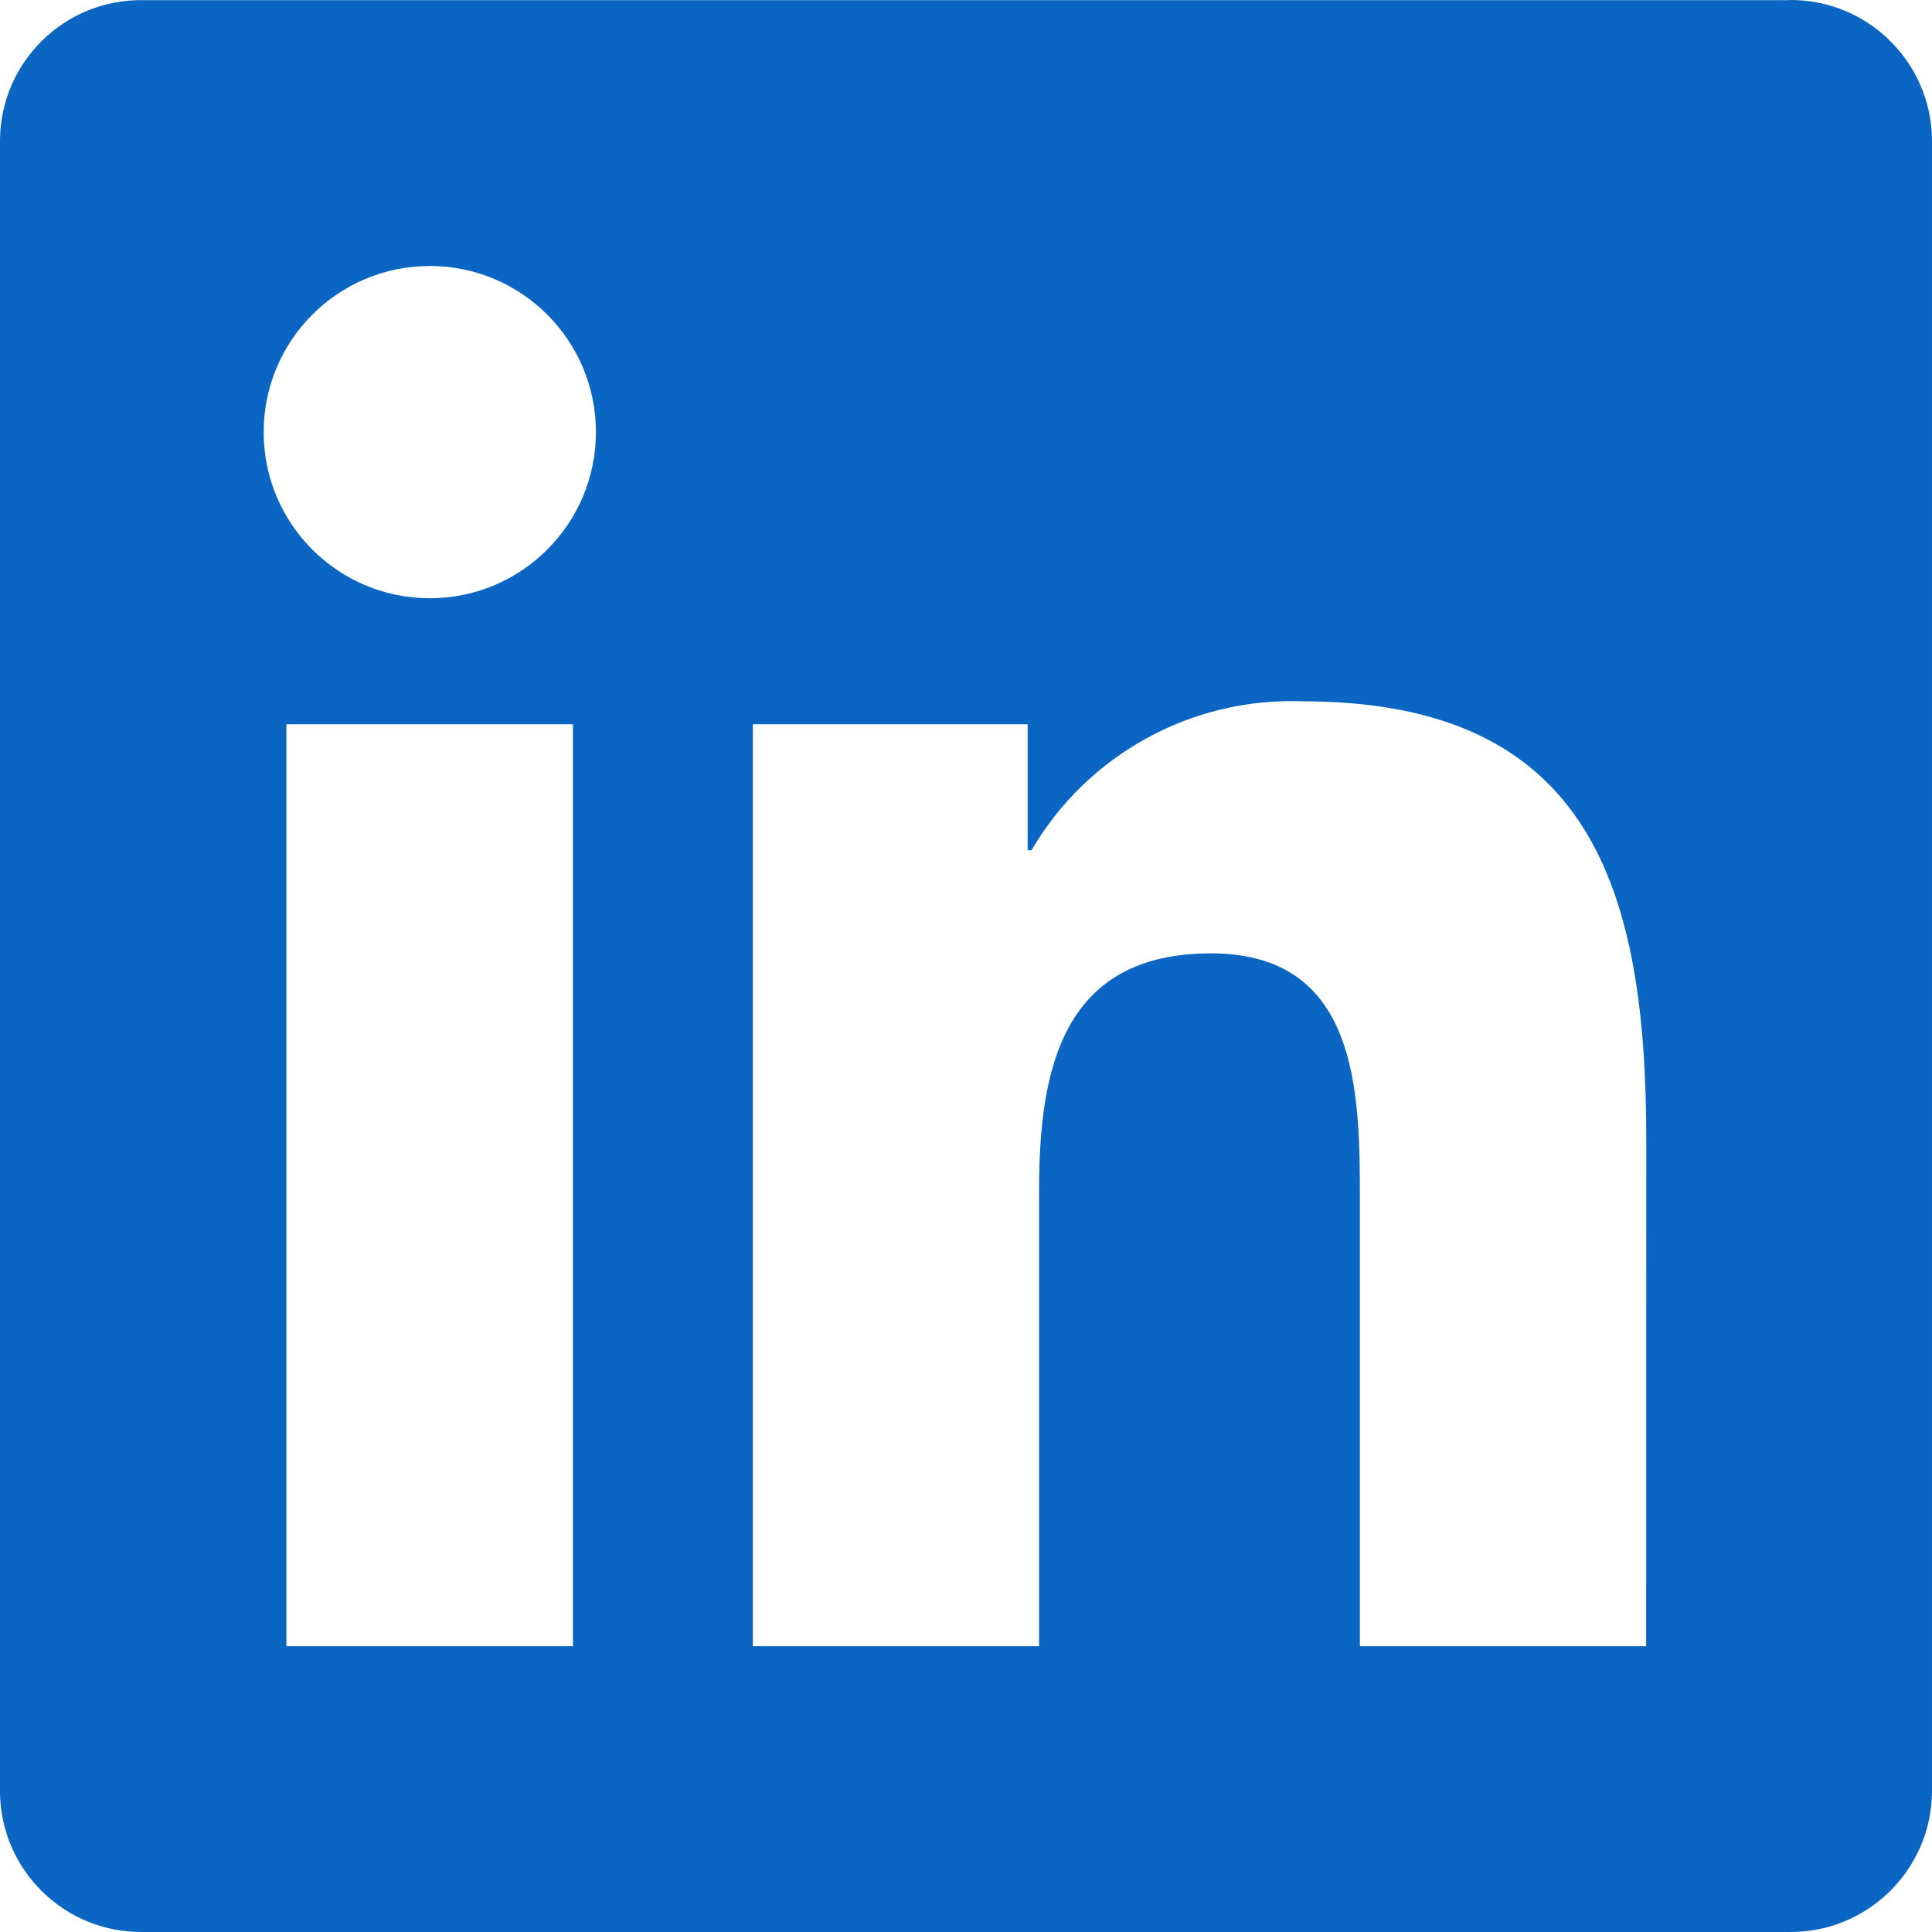
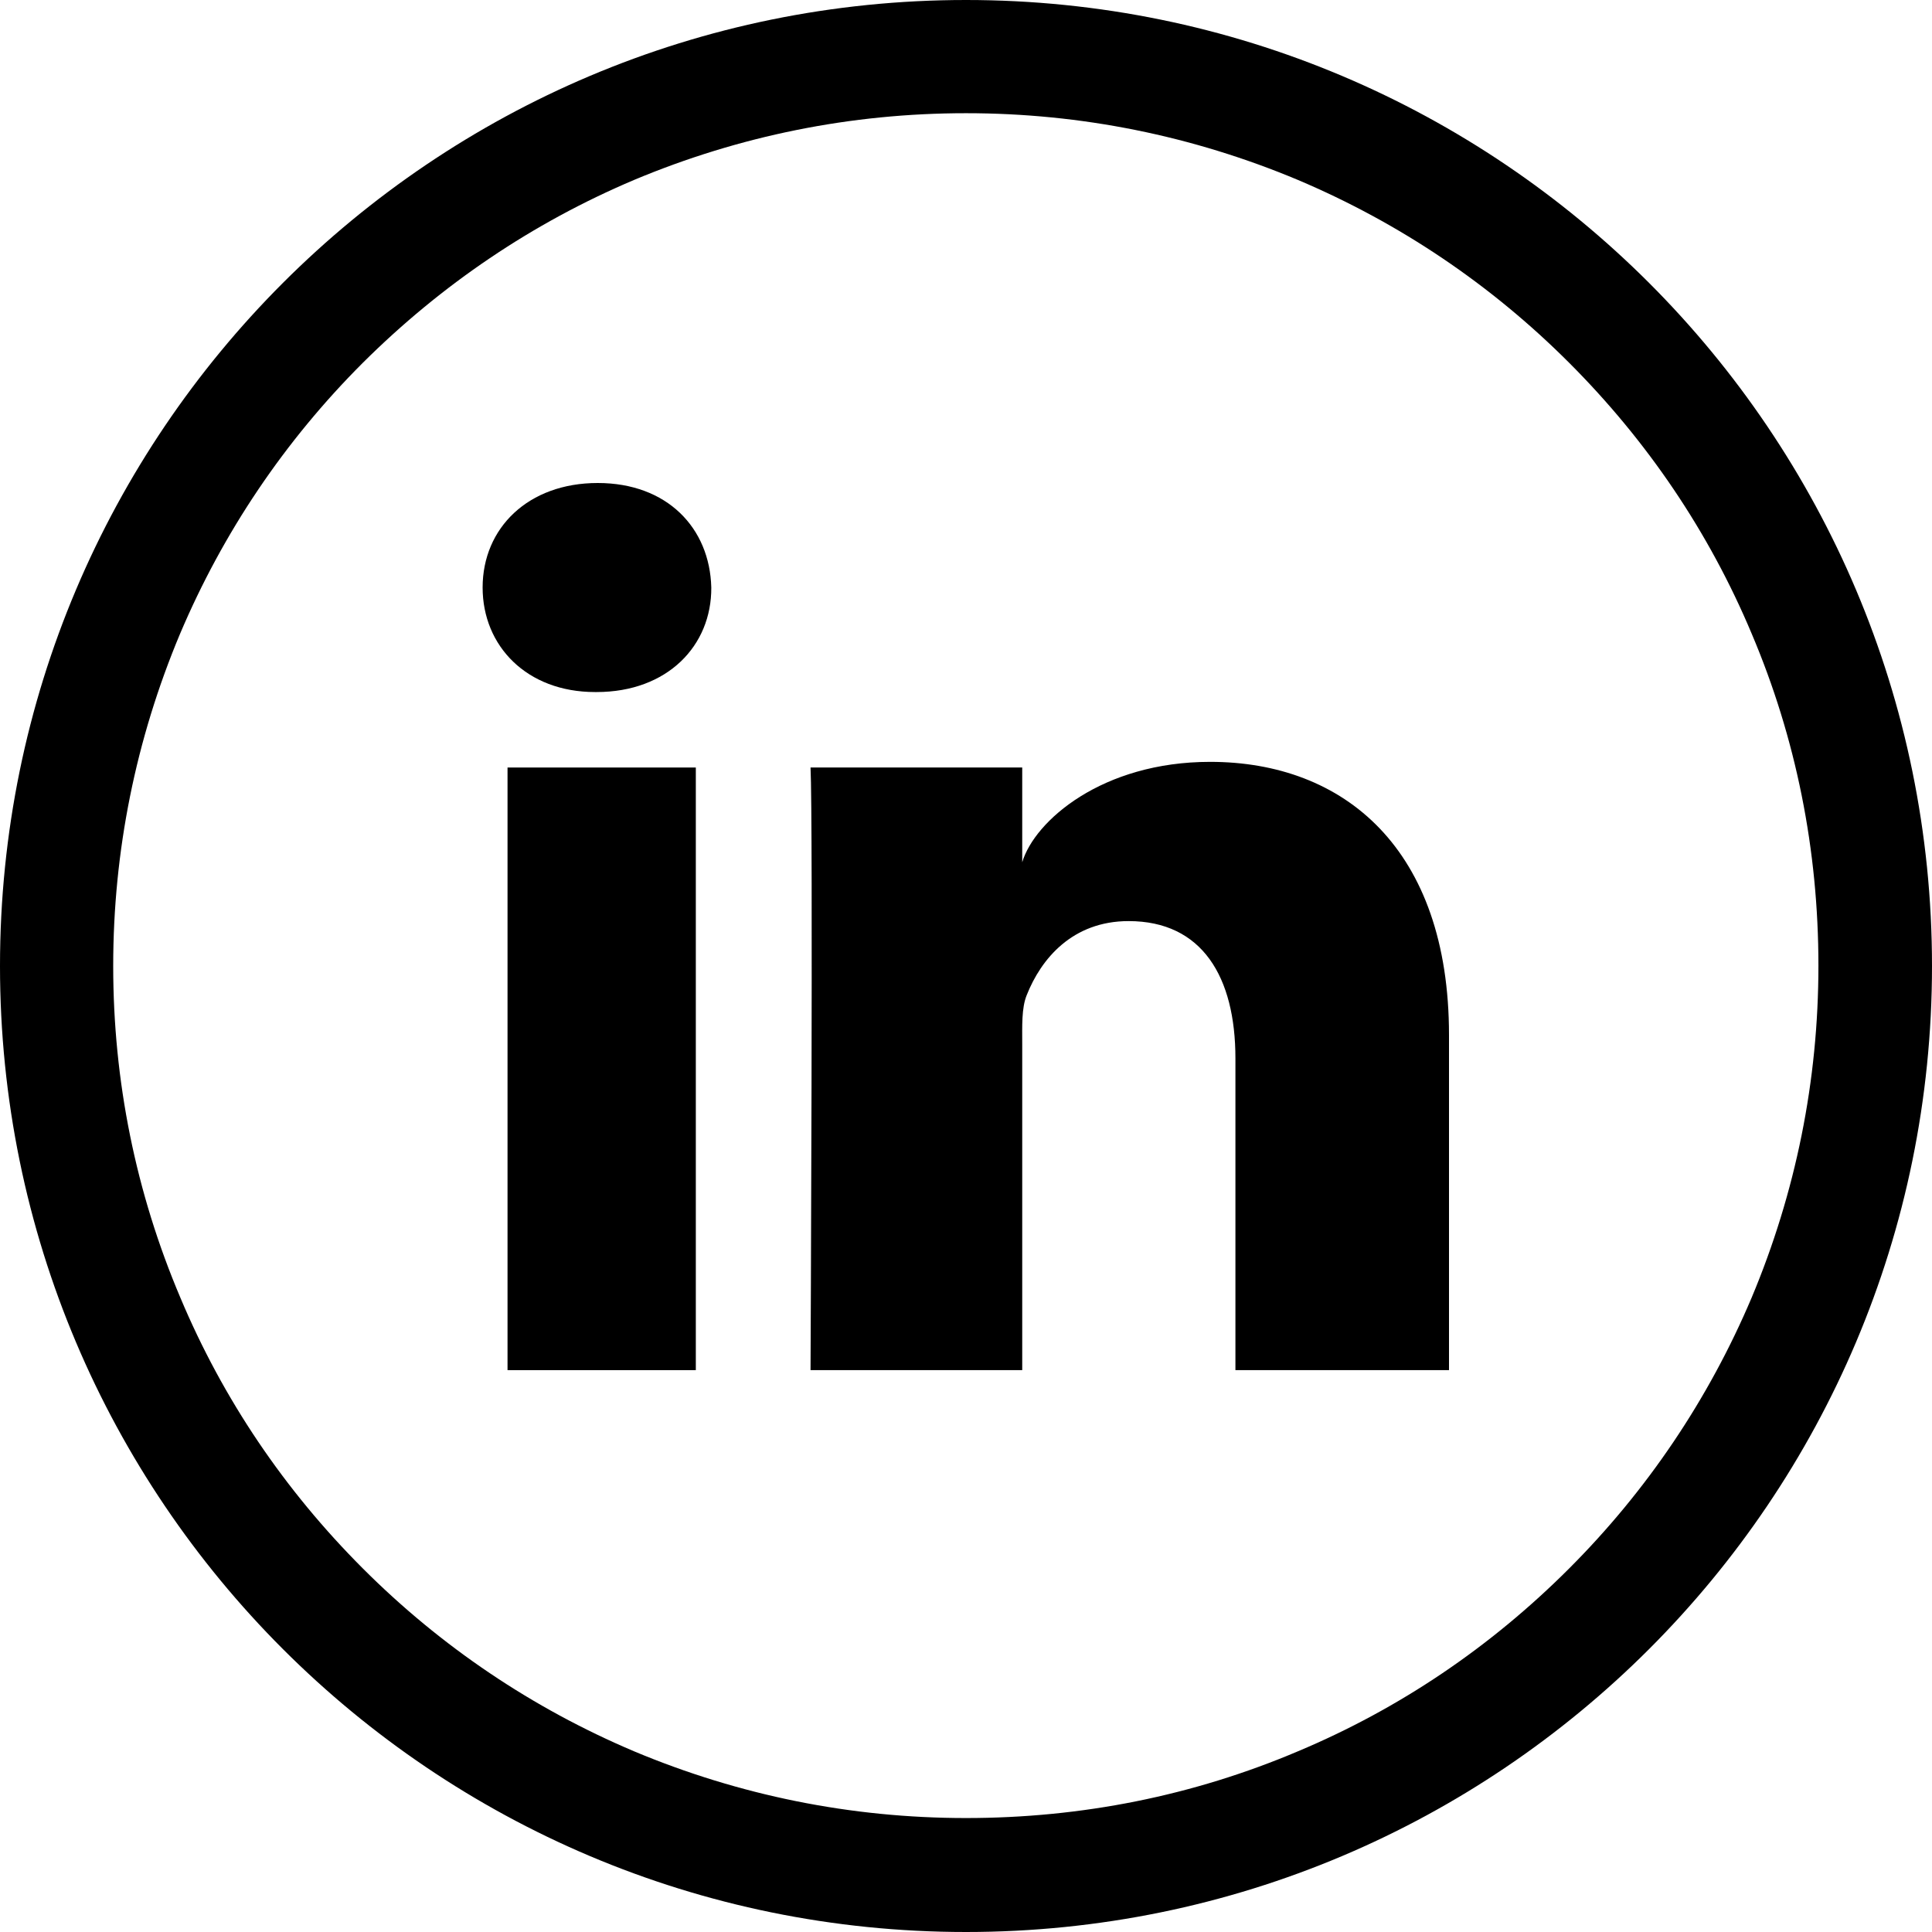
- <svg xmlns="http://www.w3.org/2000/svg" width="1em" height="1em" viewBox="0 0 256 256">
-   <path fill="#0a66c2" d="M218.123 218.127h-37.931v-59.403c0-14.165-.253-32.4-19.728-32.4c-19.756 0-22.779 15.434-22.779 31.369v60.43h-37.93V95.967h36.413v16.694h.51a39.907 39.907 0 0 1 35.928-19.733c38.445 0 45.533 25.288 45.533 58.186zM56.955 79.27c-12.157.002-22.014-9.852-22.016-22.009c-.002-12.157 9.851-22.014 22.008-22.016c12.157-.003 22.014 9.851 22.016 22.008A22.013 22.013 0 0 1 56.955 79.27m18.966 138.858H37.95V95.967h37.97zM237.033.018H18.89C8.58-.098.125 8.161-.001 18.471v219.053c.122 10.315 8.576 18.582 18.89 18.474h218.144c10.336.128 18.823-8.139 18.966-18.474V18.454c-.147-10.33-8.635-18.588-18.966-18.453" />
+ <svg xmlns="http://www.w3.org/2000/svg" fill="#000000" version="1.1" id="Layer_1" viewBox="-143 145 512 512" xml:space="preserve" width="800px" height="800px">
+   <g id="SVGRepo_bgCarrier" stroke-width="0" />
+   <g id="SVGRepo_tracerCarrier" stroke-linecap="round" stroke-linejoin="round" />
+   <g id="SVGRepo_iconCarrier">
+     <g>
+       <path d="M113,145c-141.4,0-256,114.6-256,256s114.6,256,256,256s256-114.6,256-256S254.4,145,113,145z M272.8,560.7 c-20.8,20.8-44.9,37.1-71.8,48.4c-27.8,11.8-57.4,17.7-88,17.7c-30.5,0-60.1-6-88-17.7c-26.9-11.4-51.1-27.7-71.8-48.4 c-20.8-20.8-37.1-44.9-48.4-71.8C-107,461.1-113,431.5-113,401s6-60.1,17.7-88c11.4-26.9,27.7-51.1,48.4-71.8 c20.9-20.8,45-37.1,71.9-48.5C52.9,181,82.5,175,113,175s60.1,6,88,17.7c26.9,11.4,51.1,27.7,71.8,48.4 c20.8,20.8,37.1,44.9,48.4,71.8c11.8,27.8,17.7,57.4,17.7,88c0,30.5-6,60.1-17.7,88C309.8,515.8,293.5,540,272.8,560.7z" />
+       <rect x="-8.5" y="348.4" width="49.9" height="159.7" />
+       <path d="M15.4,273c-18.4,0-30.5,11.9-30.5,27.7c0,15.5,11.7,27.7,29.8,27.7h0.4c18.8,0,30.5-12.3,30.4-27.7 C45.1,284.9,33.8,273,15.4,273z" />
+       <path d="M177.7,346.9c-28.6,0-46.5,15.6-49.8,26.6v-25.1H71.8c0.7,13.3,0,159.7,0,159.7h56.1v-86.3c0-4.9-0.2-9.7,1.2-13.1 c3.8-9.6,12.1-19.6,27-19.6c19.5,0,28.3,14.8,28.3,36.4v82.6H241v-88.8C241,369.9,213.2,346.9,177.7,346.9z" />
+     </g>
+   </g>
</svg>
